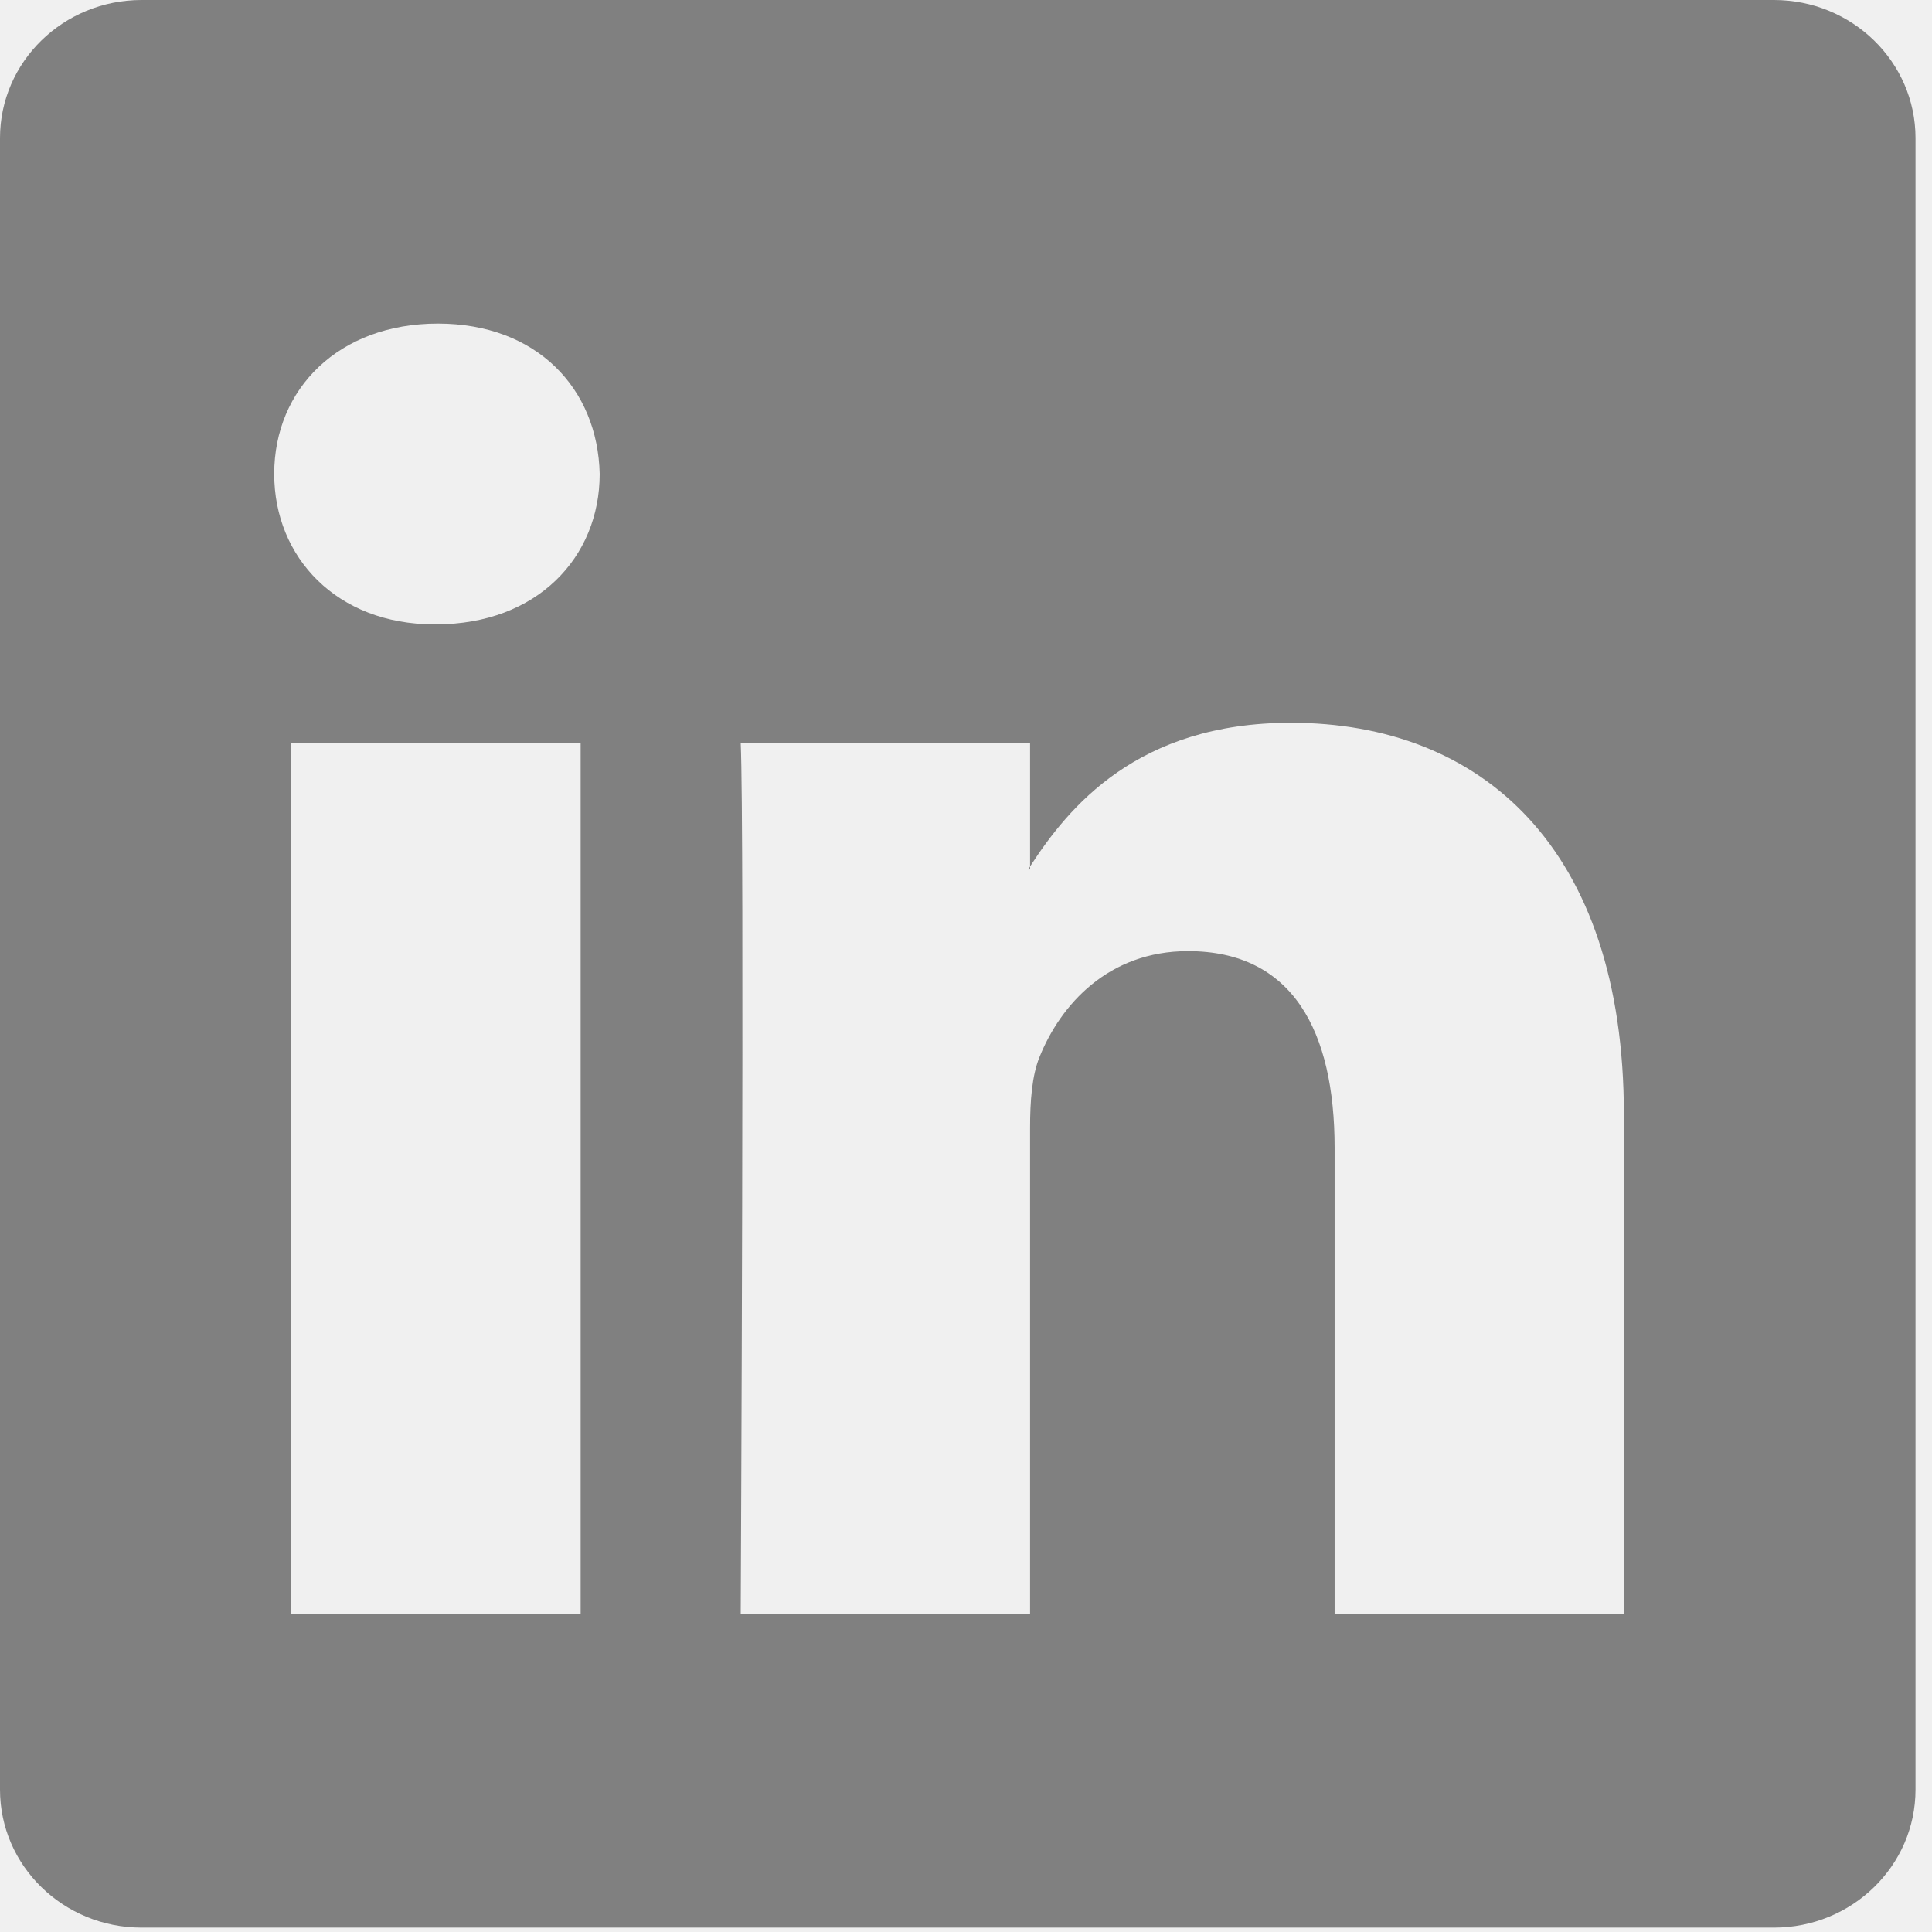
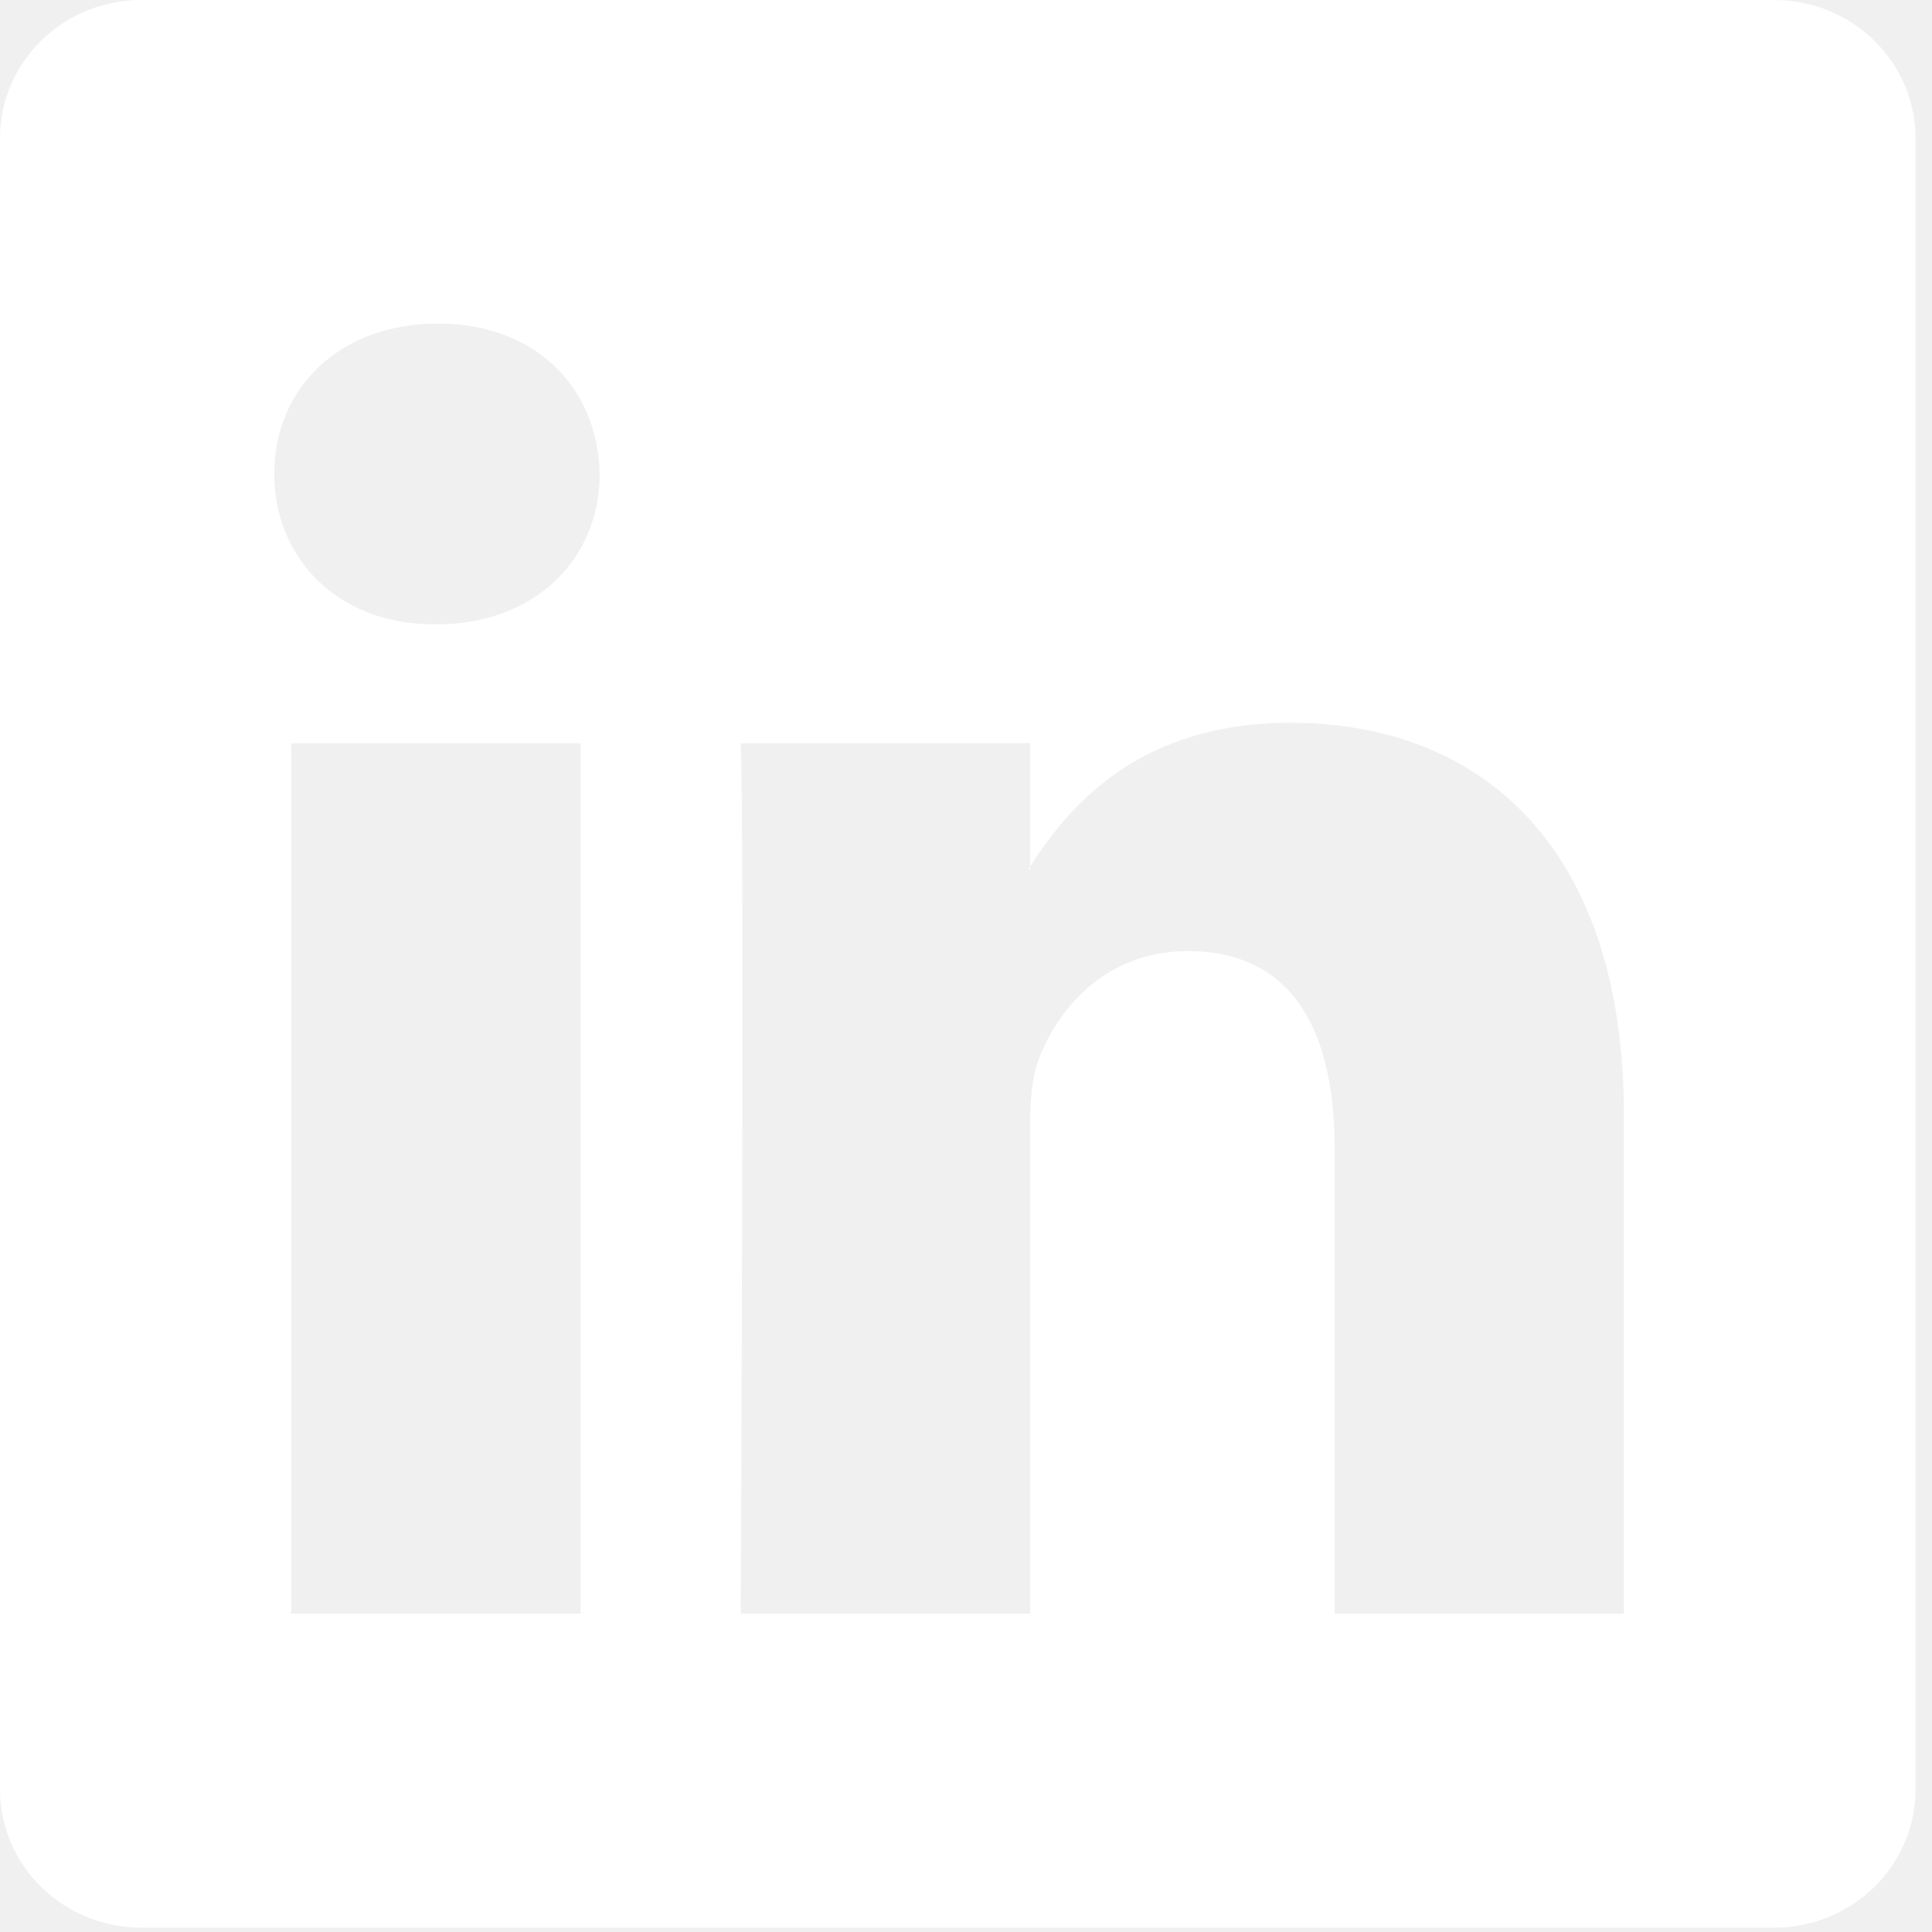
<svg xmlns="http://www.w3.org/2000/svg" width="43" height="43" viewBox="0 0 43 43" fill="none">
-   <path fill-rule="evenodd" clip-rule="evenodd" d="M0 3.073C0 1.376 1.41 0 3.15 0H39.482C41.222 0 42.633 1.376 42.633 3.073V39.83C42.633 41.528 41.222 42.903 39.482 42.903H3.15C1.41 42.903 0 41.528 0 39.83V3.073ZM12.923 35.915V16.541H6.484V35.915H12.923ZM9.704 13.896C11.949 13.896 13.347 12.409 13.347 10.549C13.305 8.648 11.949 7.202 9.746 7.202C7.544 7.202 6.103 8.648 6.103 10.549C6.103 12.409 7.501 13.896 9.662 13.896H9.704ZM22.926 35.915H16.486C16.486 35.915 16.571 18.359 16.486 16.541H22.926V19.284C22.911 19.307 22.897 19.329 22.883 19.351H22.926V19.284C23.782 17.964 25.313 16.087 28.729 16.087C32.965 16.087 36.142 18.856 36.142 24.806V35.915H29.704V25.55C29.704 22.946 28.771 21.169 26.441 21.169C24.663 21.169 23.603 22.367 23.137 23.524C22.967 23.938 22.926 24.517 22.926 25.096V35.915Z" fill="gray" />
+   <path fill-rule="evenodd" clip-rule="evenodd" d="M0 3.073C0 1.376 1.41 0 3.15 0H39.482C41.222 0 42.633 1.376 42.633 3.073V39.83C42.633 41.528 41.222 42.903 39.482 42.903H3.15C1.41 42.903 0 41.528 0 39.83V3.073ZM12.923 35.915V16.541H6.484V35.915H12.923ZM9.704 13.896C11.949 13.896 13.347 12.409 13.347 10.549C13.305 8.648 11.949 7.202 9.746 7.202C7.544 7.202 6.103 8.648 6.103 10.549C6.103 12.409 7.501 13.896 9.662 13.896H9.704ZM22.926 35.915H16.486C16.486 35.915 16.571 18.359 16.486 16.541H22.926V19.284C22.911 19.307 22.897 19.329 22.883 19.351H22.926V19.284C23.782 17.964 25.313 16.087 28.729 16.087C32.965 16.087 36.142 18.856 36.142 24.806V35.915H29.704V25.55C29.704 22.946 28.771 21.169 26.441 21.169C24.663 21.169 23.603 22.367 23.137 23.524C22.967 23.938 22.926 24.517 22.926 25.096V35.915Z" fill="white" />
</svg>
